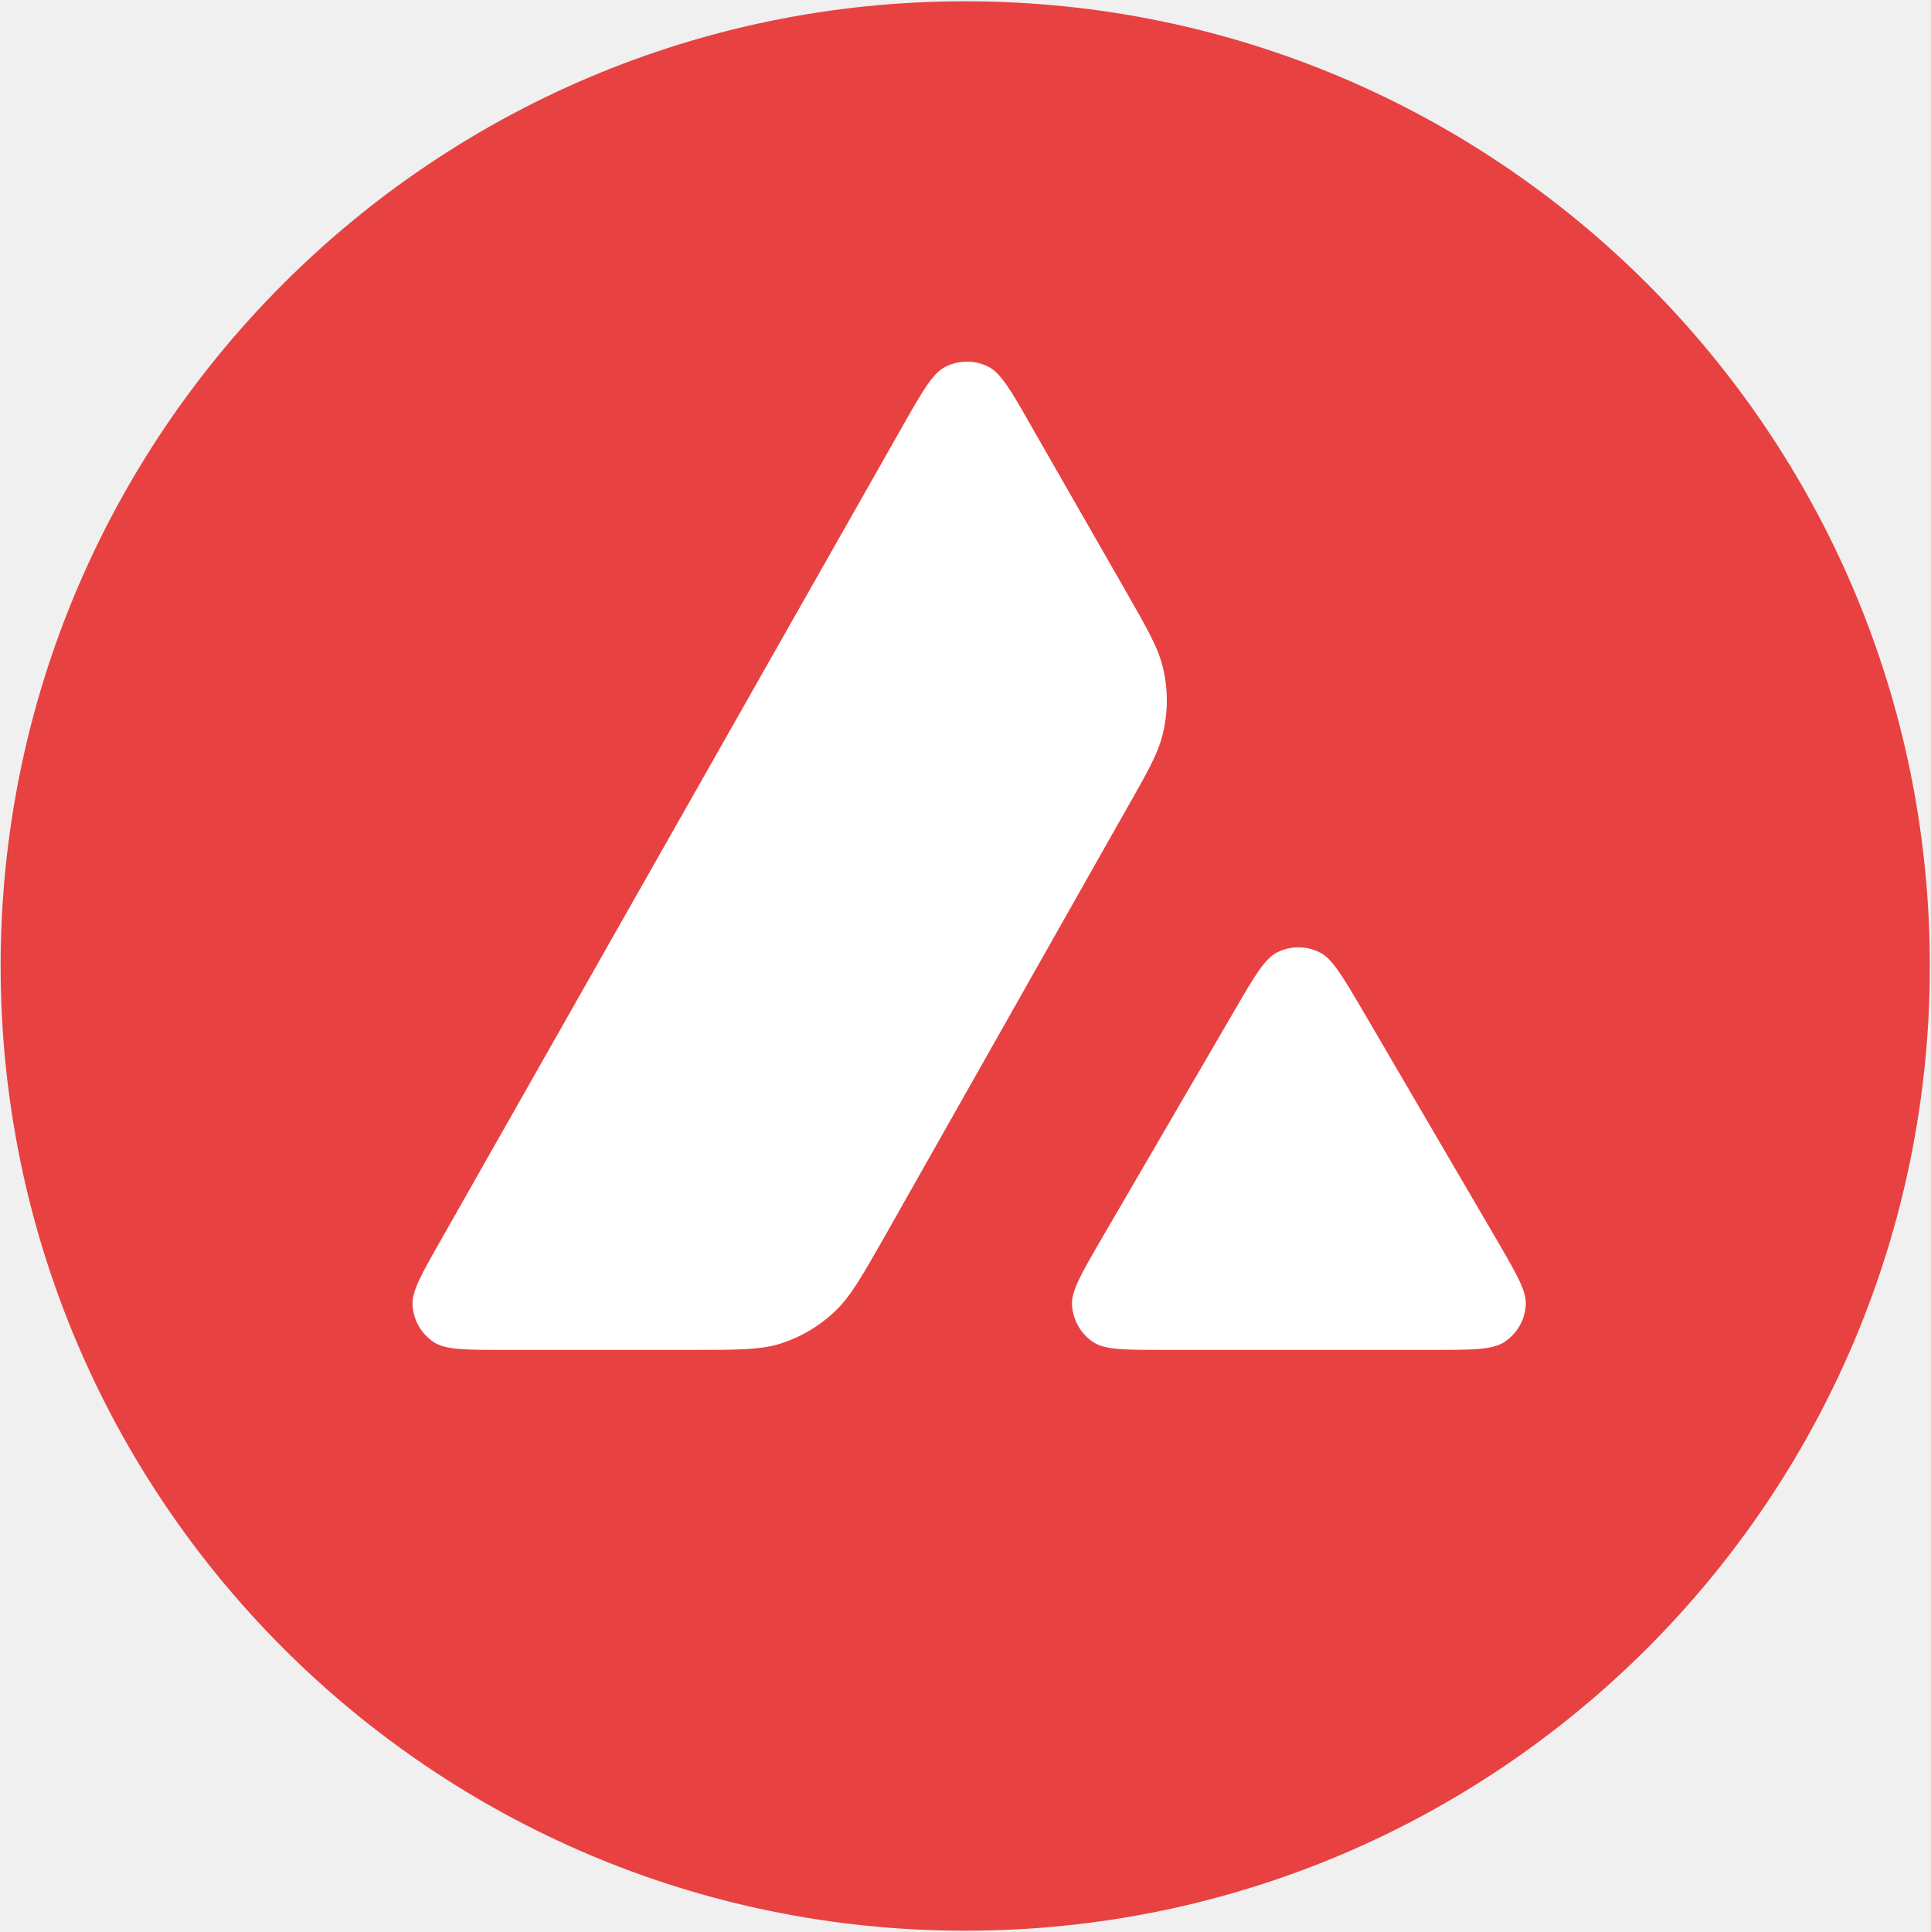
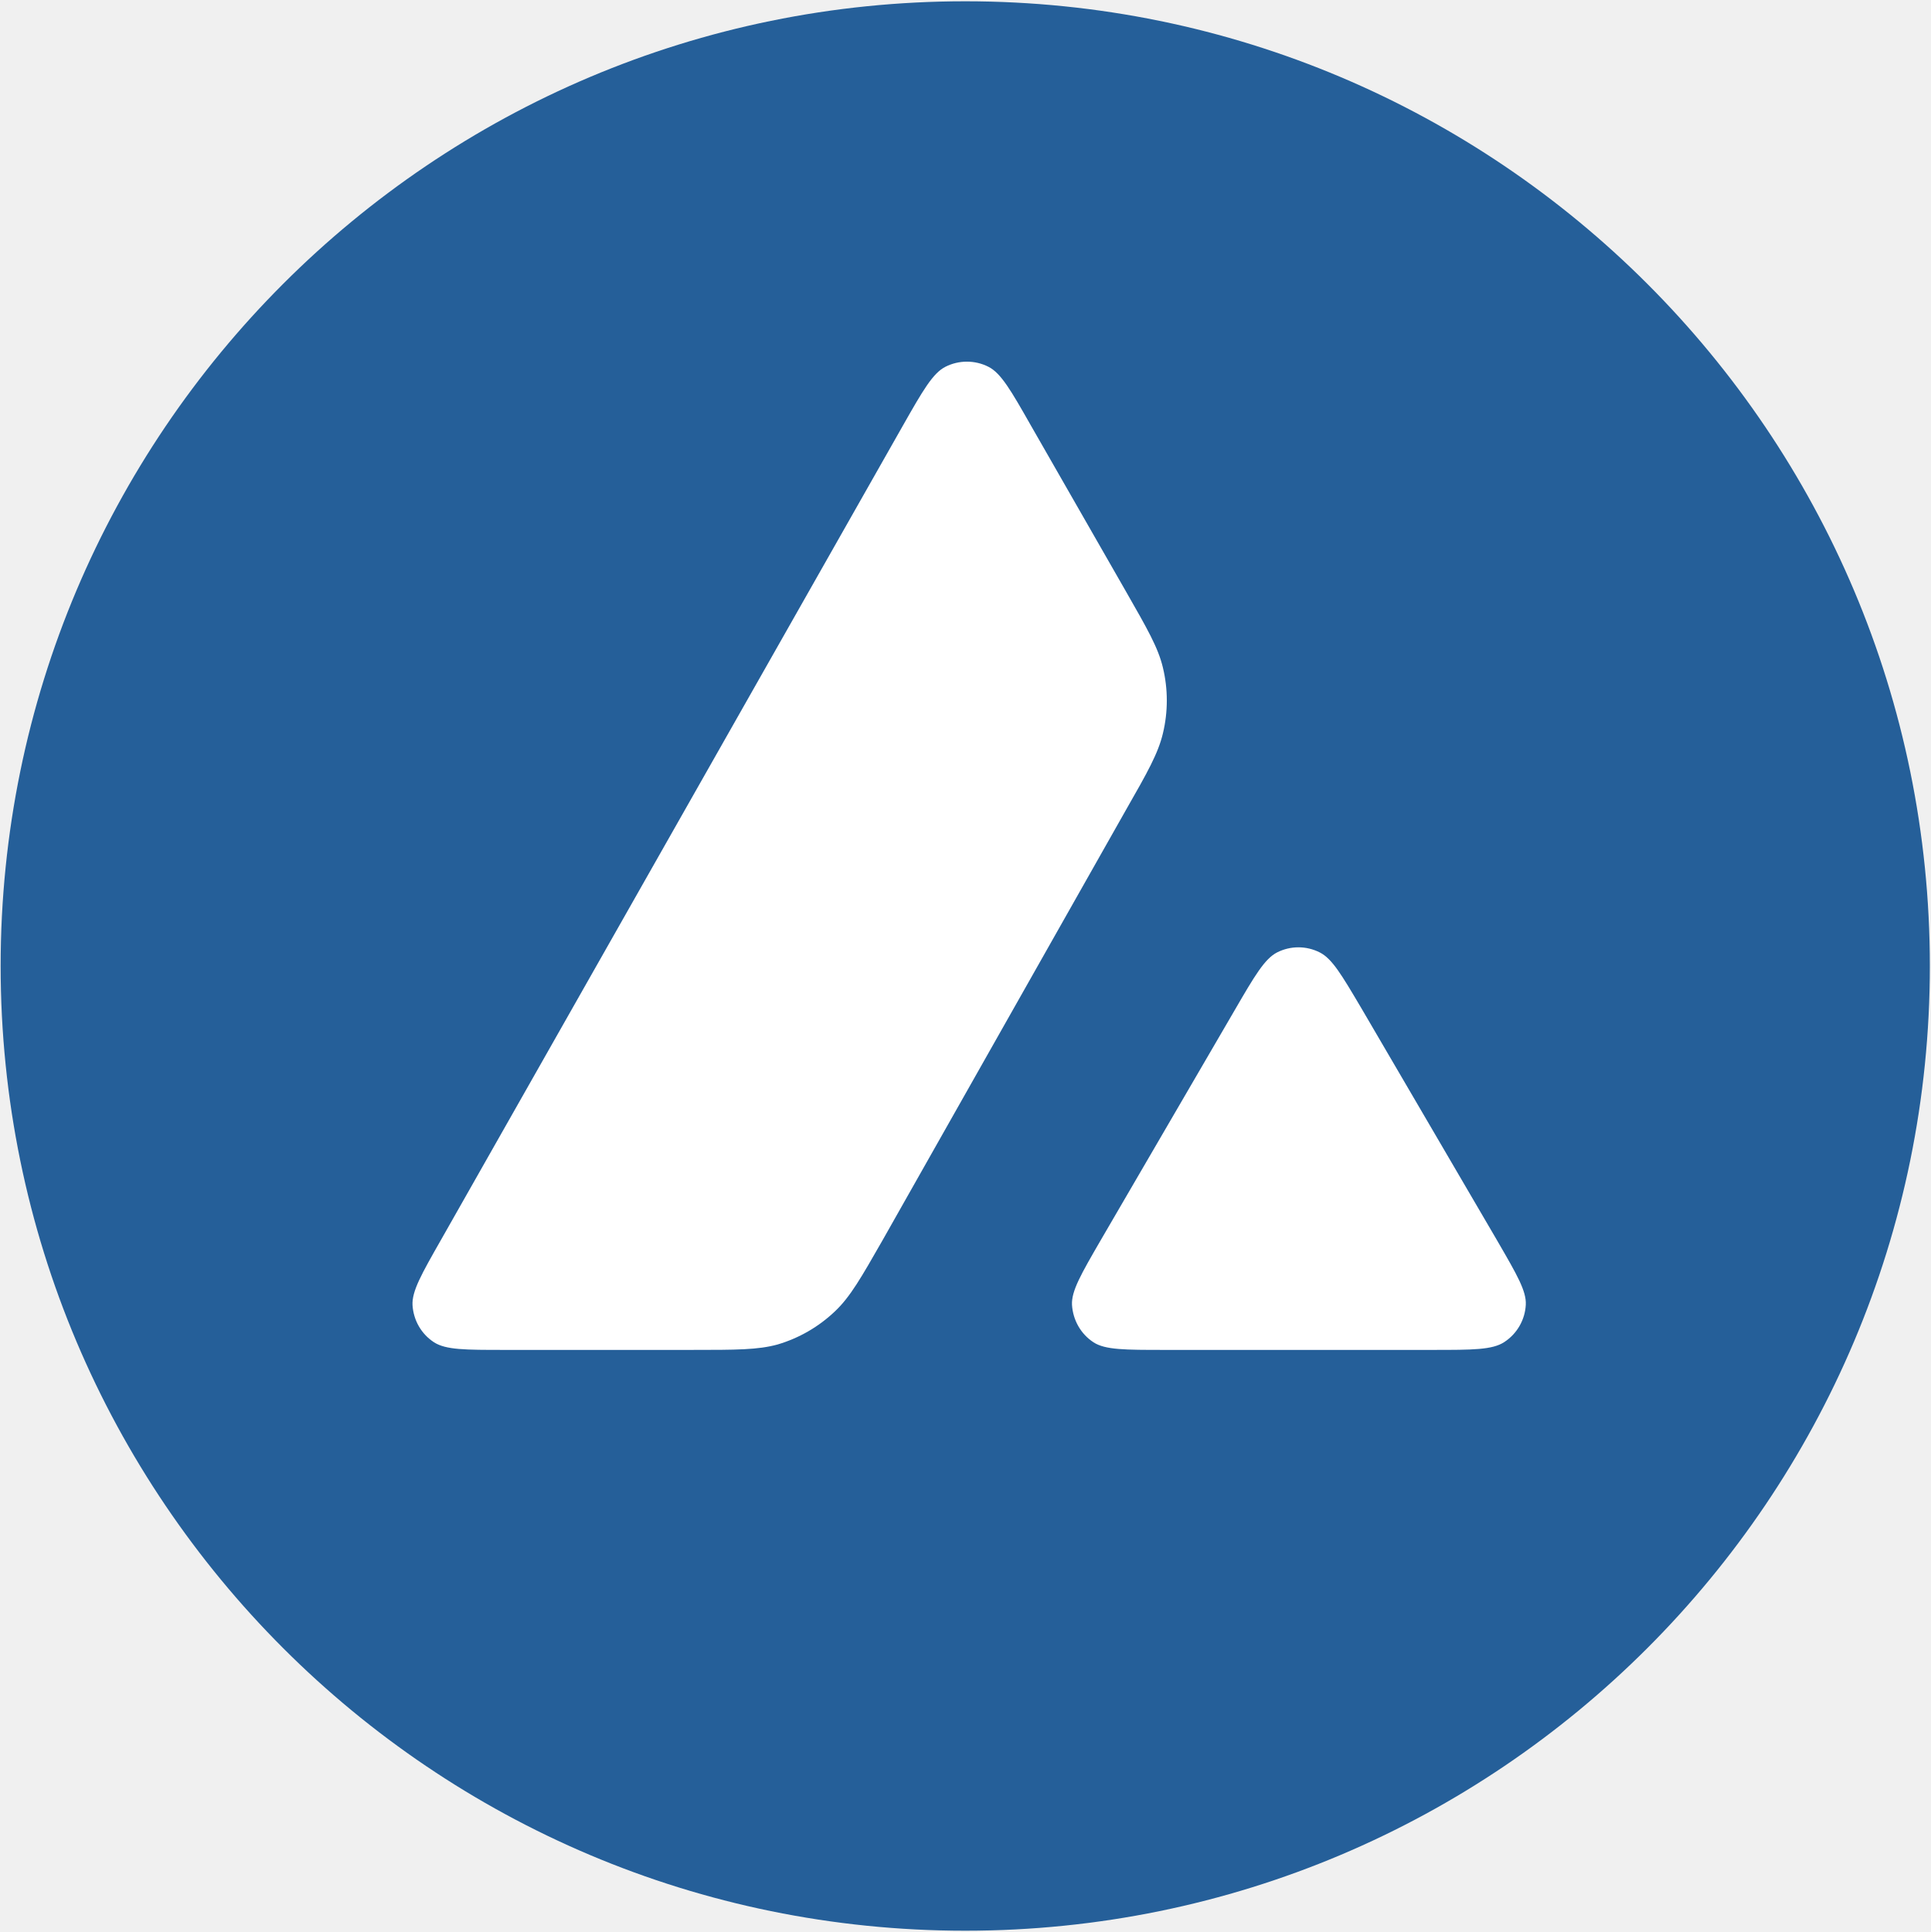
<svg xmlns="http://www.w3.org/2000/svg" width="1503" height="1504" viewBox="0 0 1503 1504" fill="none">
  <rect x="287" y="258" width="928" height="844" fill="white" />
-   <path fill-rule="evenodd" clip-rule="evenodd" d="M1502.5 752C1502.5 1166.77 1166.27 1503 751.5 1503C336.734 1503 0.5 1166.77 0.5 752C0.5 337.234 336.734 1 751.5 1C1166.27 1 1502.5 337.234 1502.5 752ZM538.688 1050.86H392.94C362.314 1050.86 347.186 1050.86 337.962 1044.96C327.999 1038.5 321.911 1027.8 321.173 1015.99C320.619 1005.11 328.184 991.822 343.312 965.255L703.182 330.935C718.495 303.999 726.243 290.531 736.021 285.55C746.537 280.2 759.083 280.2 769.599 285.55C779.377 290.531 787.126 303.999 802.438 330.935L876.42 460.079L876.797 460.738C893.336 489.635 901.723 504.289 905.385 519.669C909.443 536.458 909.443 554.169 905.385 570.958C901.695 586.455 893.393 601.215 876.604 630.549L687.573 964.702L687.084 965.558C670.436 994.693 661.999 1009.46 650.306 1020.6C637.576 1032.78 622.263 1041.63 605.474 1046.62C590.161 1050.86 573.004 1050.86 538.688 1050.86ZM906.75 1050.86H1115.59C1146.4 1050.86 1161.9 1050.86 1171.13 1044.78C1181.09 1038.32 1187.36 1027.43 1187.92 1015.63C1188.45 1005.1 1181.05 992.33 1166.55 967.307C1166.05 966.455 1165.55 965.588 1165.04 964.706L1060.43 785.75L1059.24 783.735C1044.54 758.877 1037.12 746.324 1027.59 741.472C1017.08 736.121 1004.71 736.121 994.199 741.472C984.605 746.453 976.857 759.552 961.544 785.934L857.306 964.891L856.949 965.507C841.69 991.847 834.064 1005.01 834.614 1015.81C835.352 1027.62 841.44 1038.5 851.402 1044.96C860.443 1050.86 875.94 1050.86 906.75 1050.86Z" fill="#E84142" />
+   <path fill-rule="evenodd" clip-rule="evenodd" d="M1502.5 752C1502.5 1166.77 1166.27 1503 751.5 1503C336.734 1503 0.5 1166.77 0.5 752C0.5 337.234 336.734 1 751.5 1C1166.27 1 1502.5 337.234 1502.5 752ZM538.688 1050.86H392.94C362.314 1050.86 347.186 1050.86 337.962 1044.96C327.999 1038.5 321.911 1027.8 321.173 1015.99C320.619 1005.11 328.184 991.822 343.312 965.255L703.182 330.935C718.495 303.999 726.243 290.531 736.021 285.55C746.537 280.2 759.083 280.2 769.599 285.55C779.377 290.531 787.126 303.999 802.438 330.935L876.42 460.079L876.797 460.738C893.336 489.635 901.723 504.289 905.385 519.669C909.443 536.458 909.443 554.169 905.385 570.958C901.695 586.455 893.393 601.215 876.604 630.549L687.573 964.702L687.084 965.558C670.436 994.693 661.999 1009.46 650.306 1020.6C637.576 1032.78 622.263 1041.63 605.474 1046.62C590.161 1050.86 573.004 1050.86 538.688 1050.86ZM906.75 1050.86H1115.59C1146.4 1050.86 1161.9 1050.86 1171.13 1044.78C1181.09 1038.32 1187.36 1027.43 1187.92 1015.63C1188.45 1005.1 1181.05 992.33 1166.55 967.307C1166.05 966.455 1165.55 965.588 1165.04 964.706L1060.43 785.75L1059.24 783.735C1044.54 758.877 1037.12 746.324 1027.59 741.472C1017.08 736.121 1004.71 736.121 994.199 741.472C984.605 746.453 976.857 759.552 961.544 785.934L857.306 964.891L856.949 965.507C841.69 991.847 834.064 1005.01 834.614 1015.81C835.352 1027.62 841.44 1038.5 851.402 1044.96C860.443 1050.86 875.94 1050.86 906.75 1050.86Z" fill="#255f99" />
</svg>
